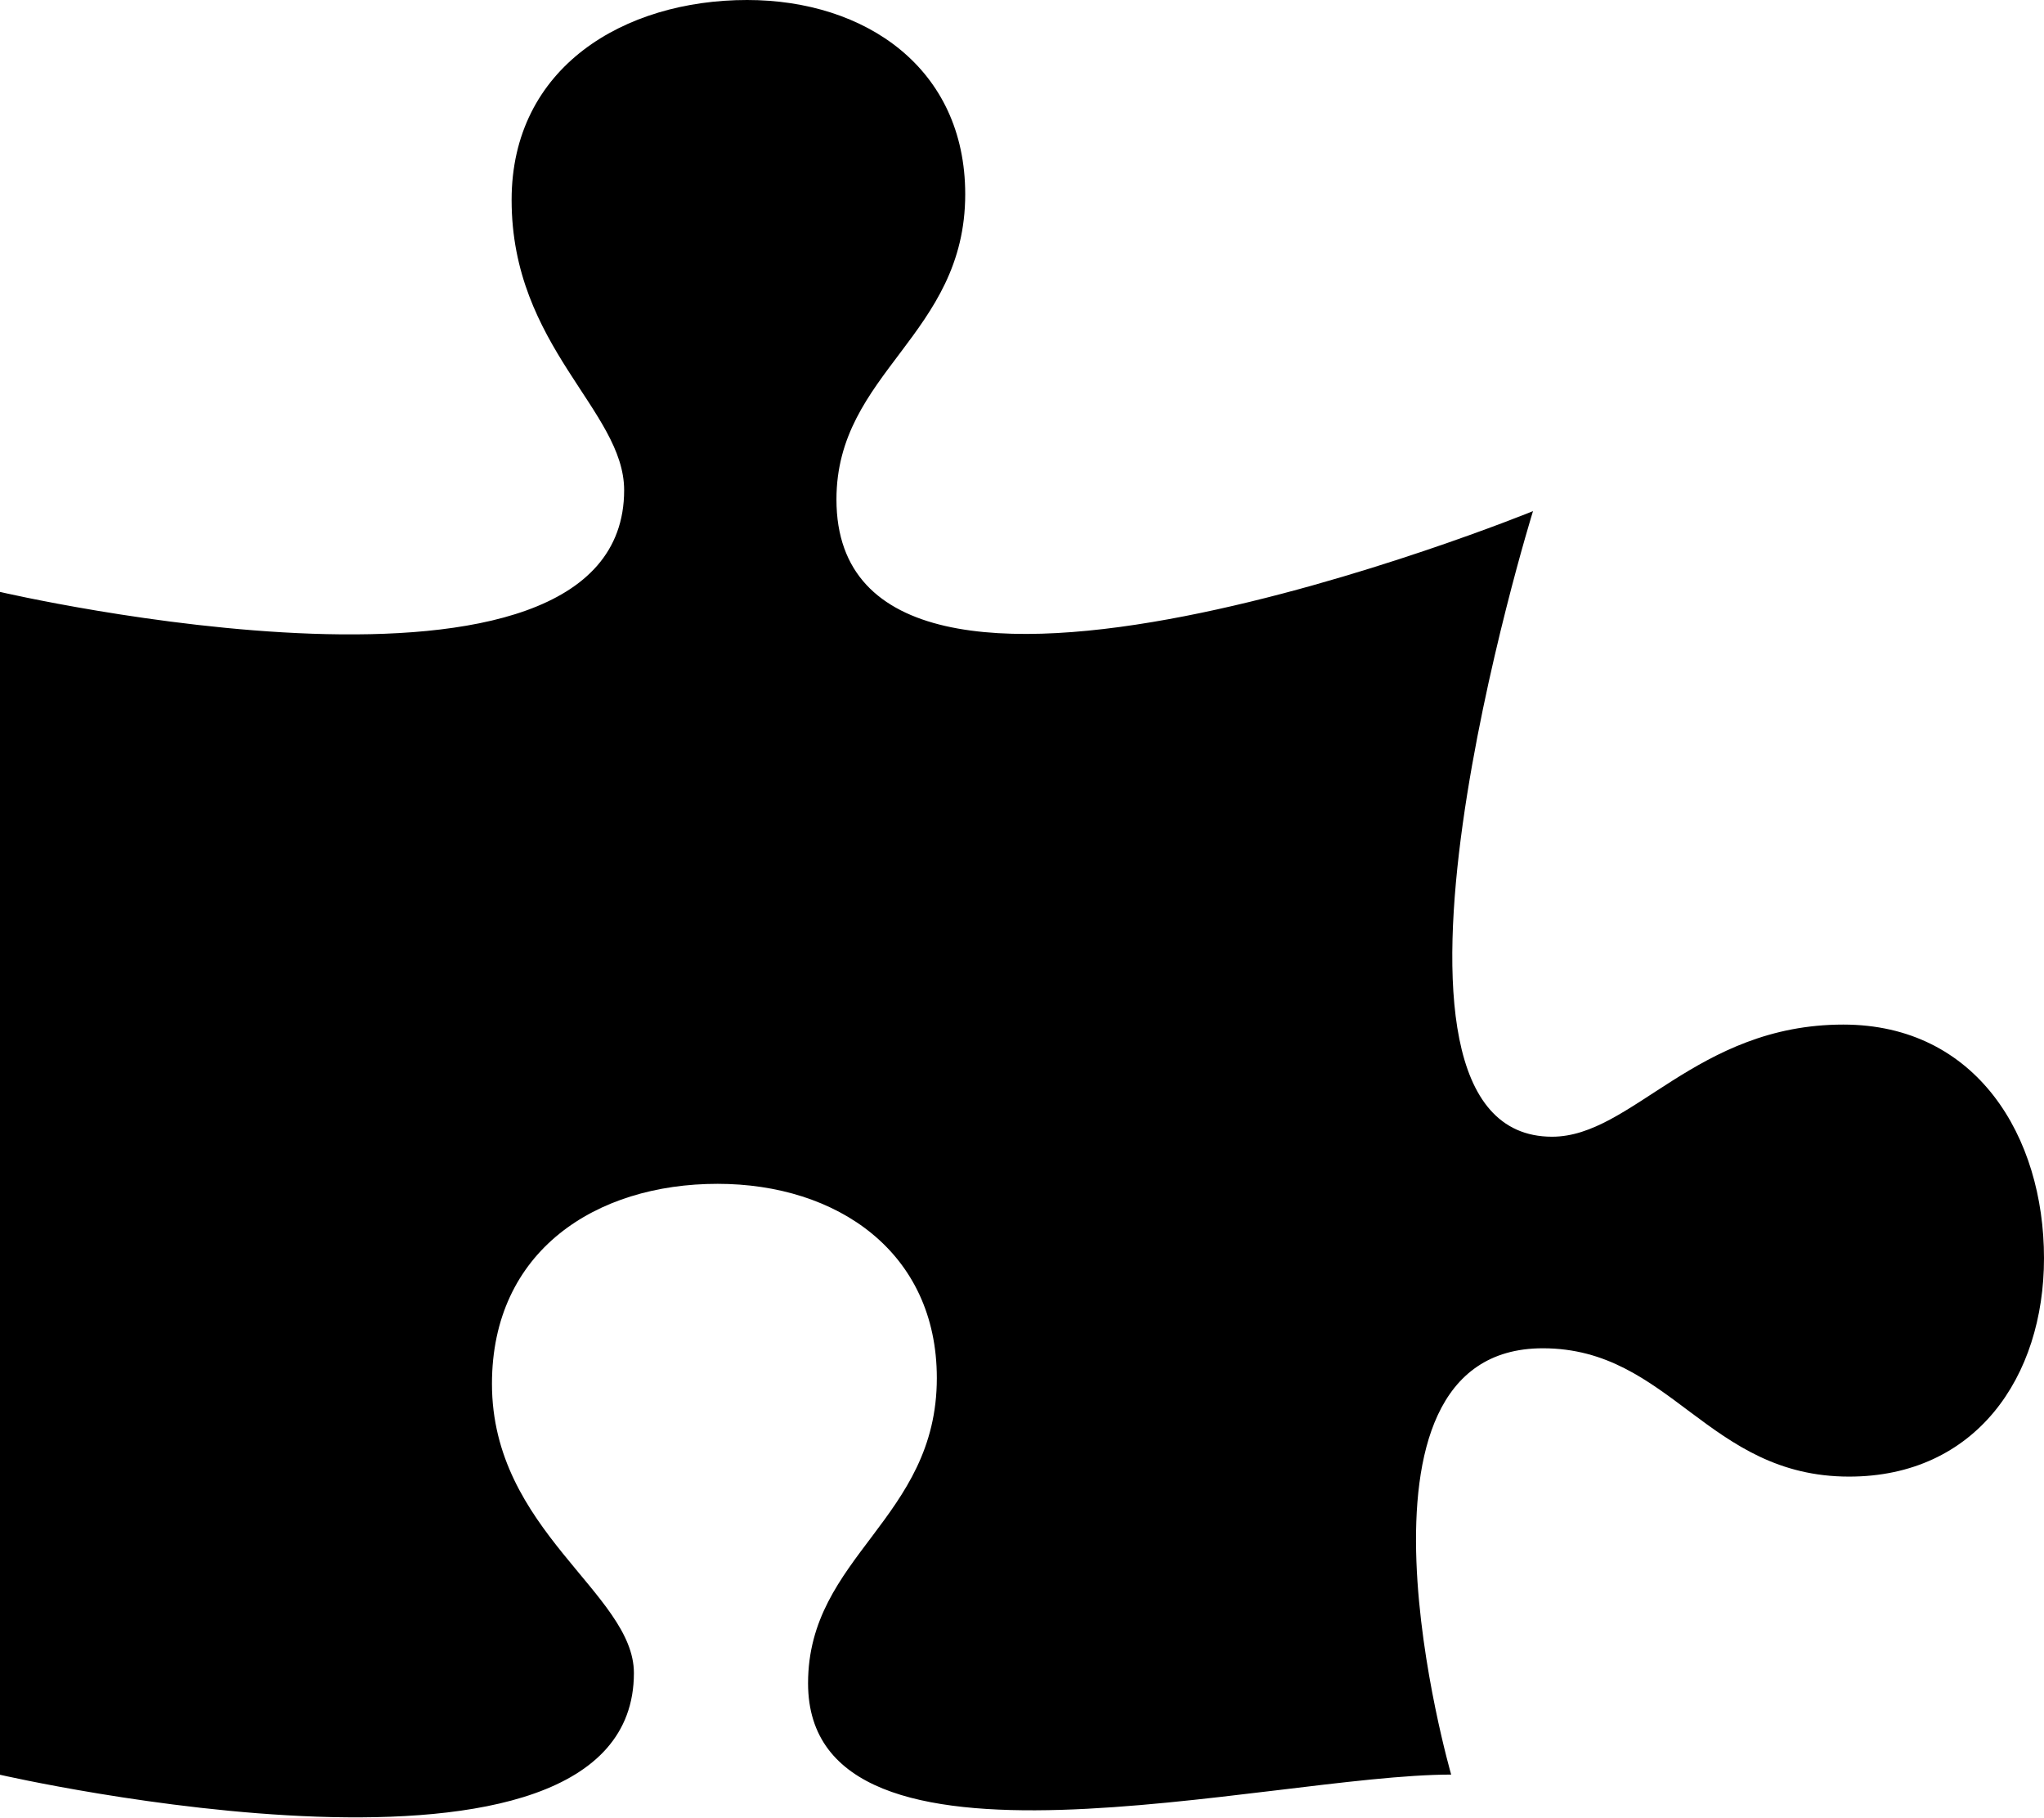
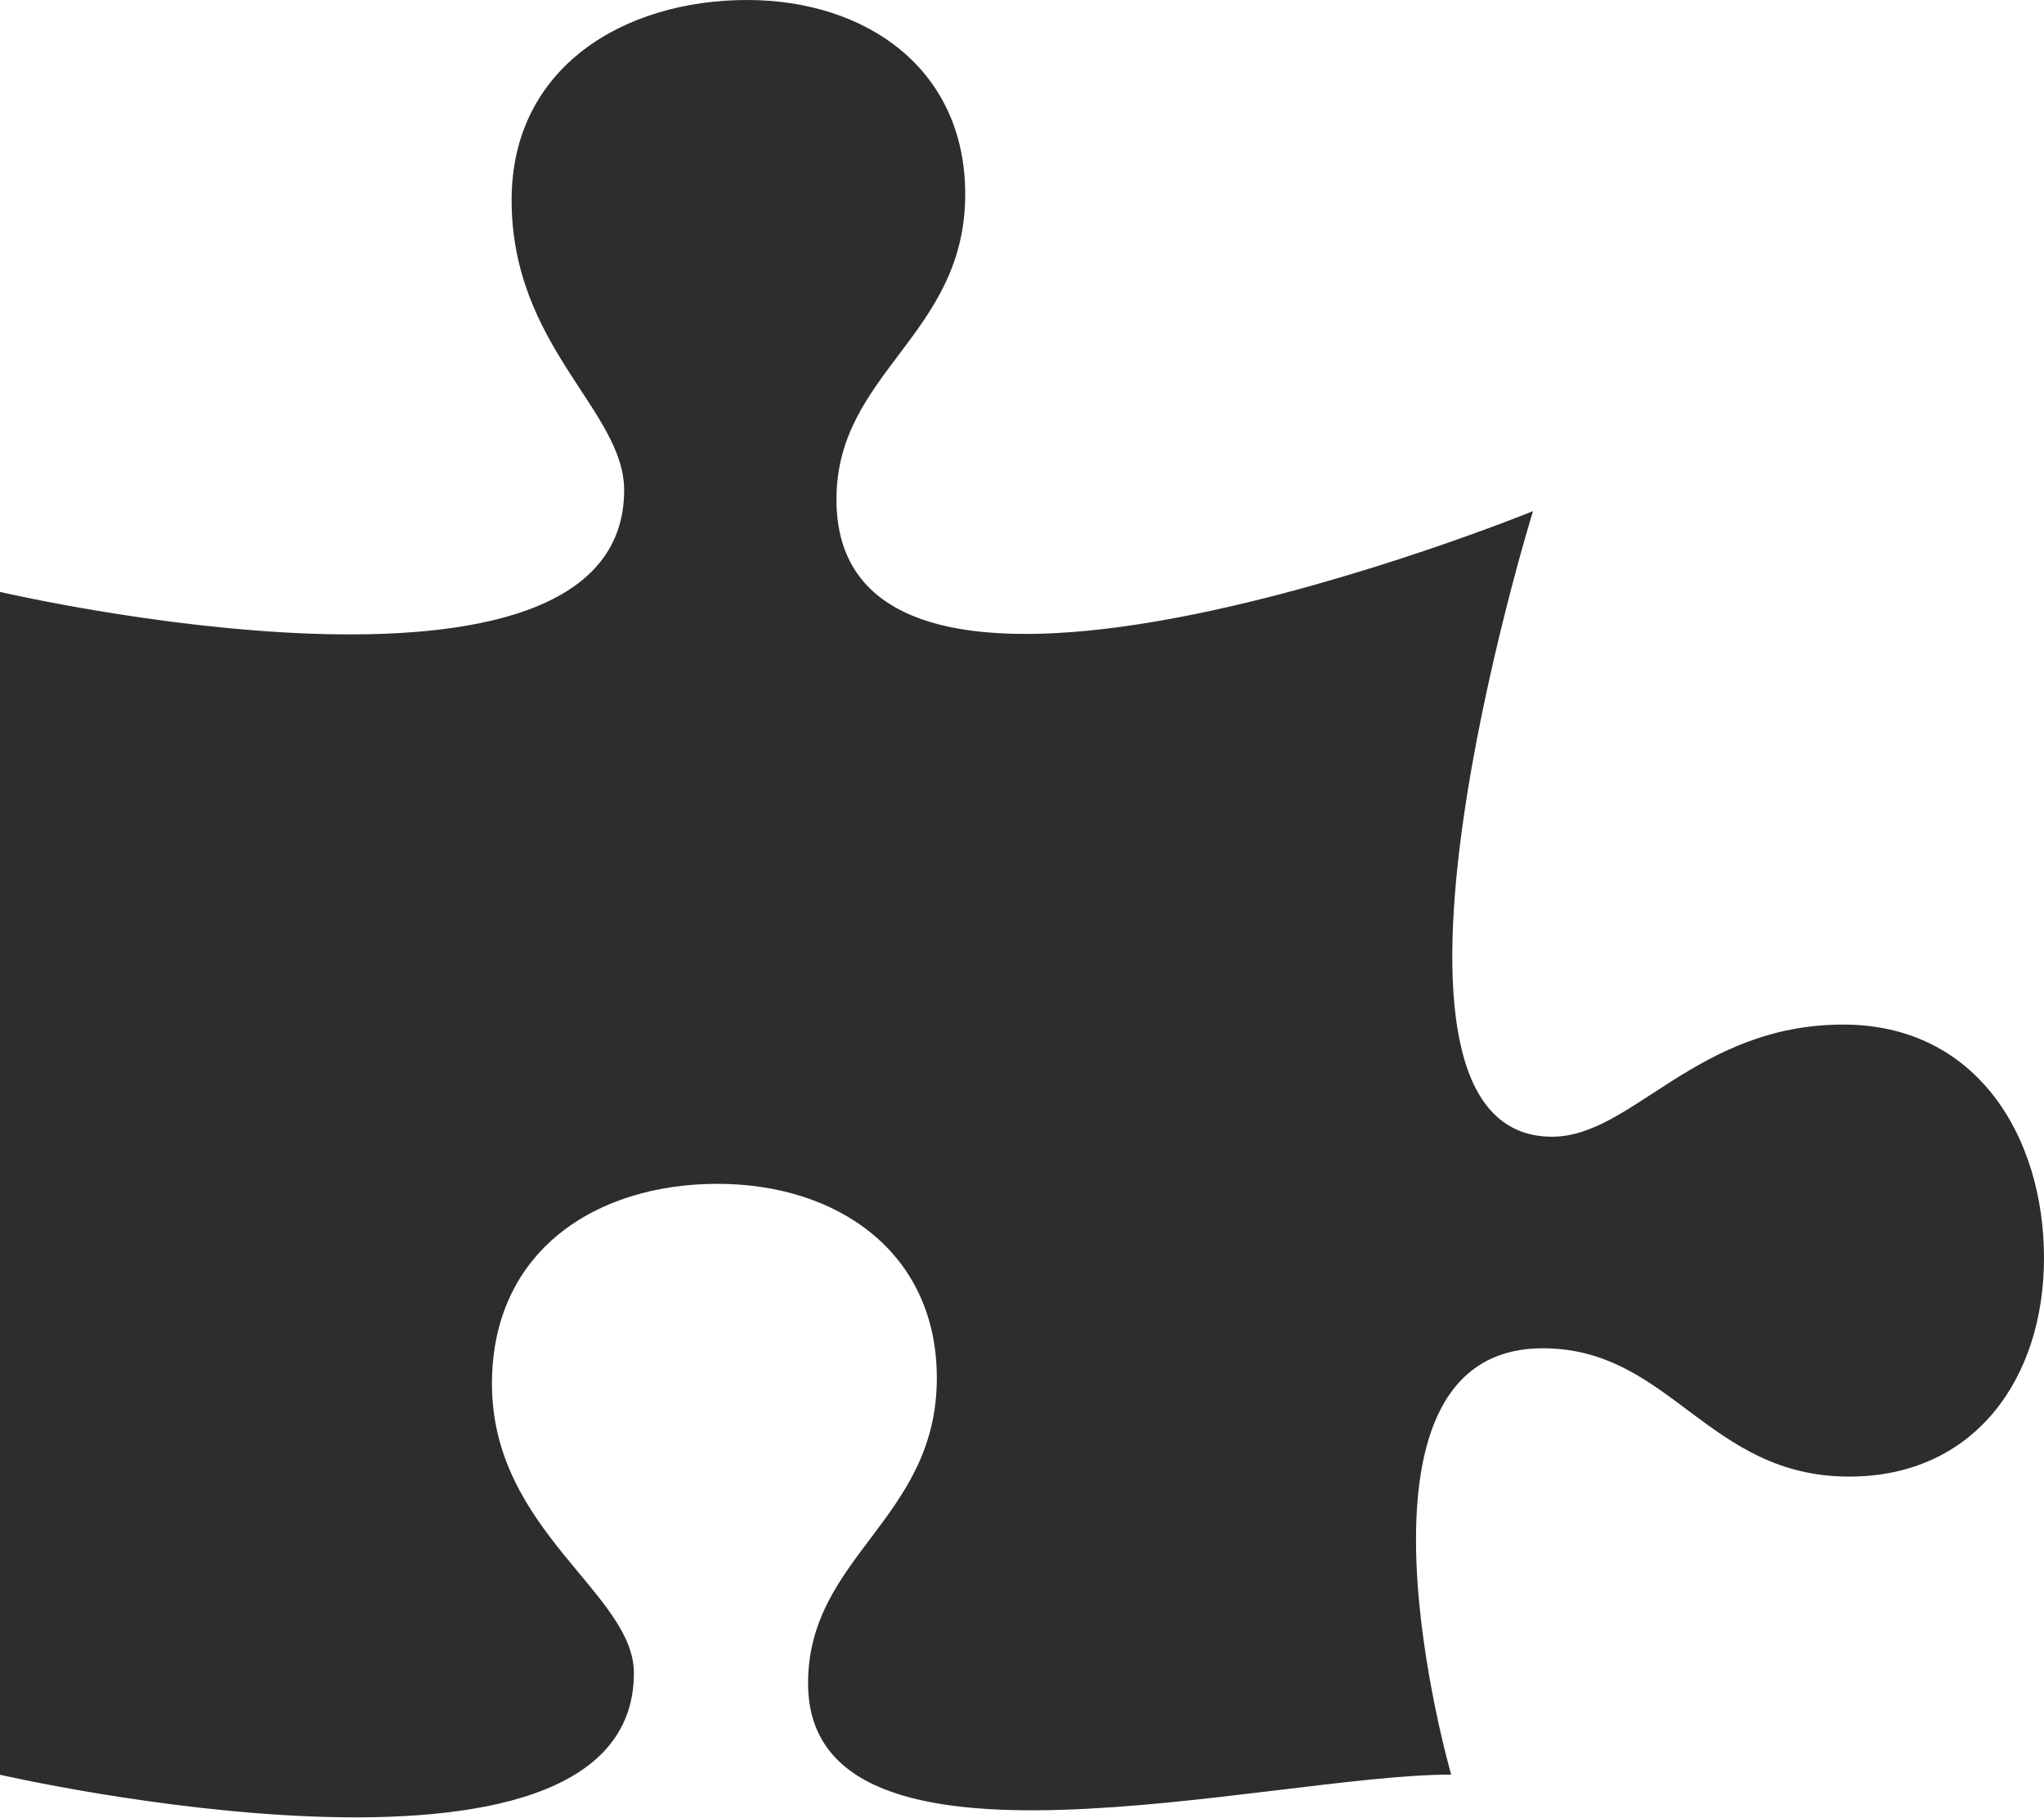
<svg xmlns="http://www.w3.org/2000/svg" aria-hidden="true" data-prefix="fas" data-icon="puzzle-piece" class="svg-inline--fa fa-puzzle-piece fa-w-18" role="img" viewBox="0 0 576 512">
-   <path fill="currentColor" d="M519.442 288.651c-41.519 0-59.5 31.593-82.058 31.593C377.409 320.244 432 144 432 144s-196.288 80-196.288-3.297c0-35.827 36.288-46.25 36.288-85.985C272 19.216 243.885 0 210.539 0c-34.654 0-66.366 18.891-66.366 56.346 0 41.364 31.711 59.277 31.711 81.75C175.885 207.719 0 166.758 0 166.758v333.237s178.635 41.047 178.635-28.662c0-22.473-40-40.107-40-81.471 0-37.456 29.25-56.346 63.577-56.346 33.673 0 61.788 19.216 61.788 54.717 0 39.735-36.288 50.158-36.288 85.985 0 60.803 129.675 25.73 181.23 25.73 0 0-34.725-120.101 25.827-120.101 35.962 0 46.423 36.152 86.308 36.152C556.712 416 576 387.99 576 354.443c0-34.199-18.962-65.792-56.558-65.792z" />
+   <path fill="#2d2d2d" d="M519.442 288.651c-41.519 0-59.5 31.593-82.058 31.593C377.409 320.244 432 144 432 144s-196.288 80-196.288-3.297c0-35.827 36.288-46.25 36.288-85.985C272 19.216 243.885 0 210.539 0c-34.654 0-66.366 18.891-66.366 56.346 0 41.364 31.711 59.277 31.711 81.75C175.885 207.719 0 166.758 0 166.758v333.237s178.635 41.047 178.635-28.662c0-22.473-40-40.107-40-81.471 0-37.456 29.25-56.346 63.577-56.346 33.673 0 61.788 19.216 61.788 54.717 0 39.735-36.288 50.158-36.288 85.985 0 60.803 129.675 25.73 181.23 25.73 0 0-34.725-120.101 25.827-120.101 35.962 0 46.423 36.152 86.308 36.152C556.712 416 576 387.99 576 354.443c0-34.199-18.962-65.792-56.558-65.792z" />
</svg>
